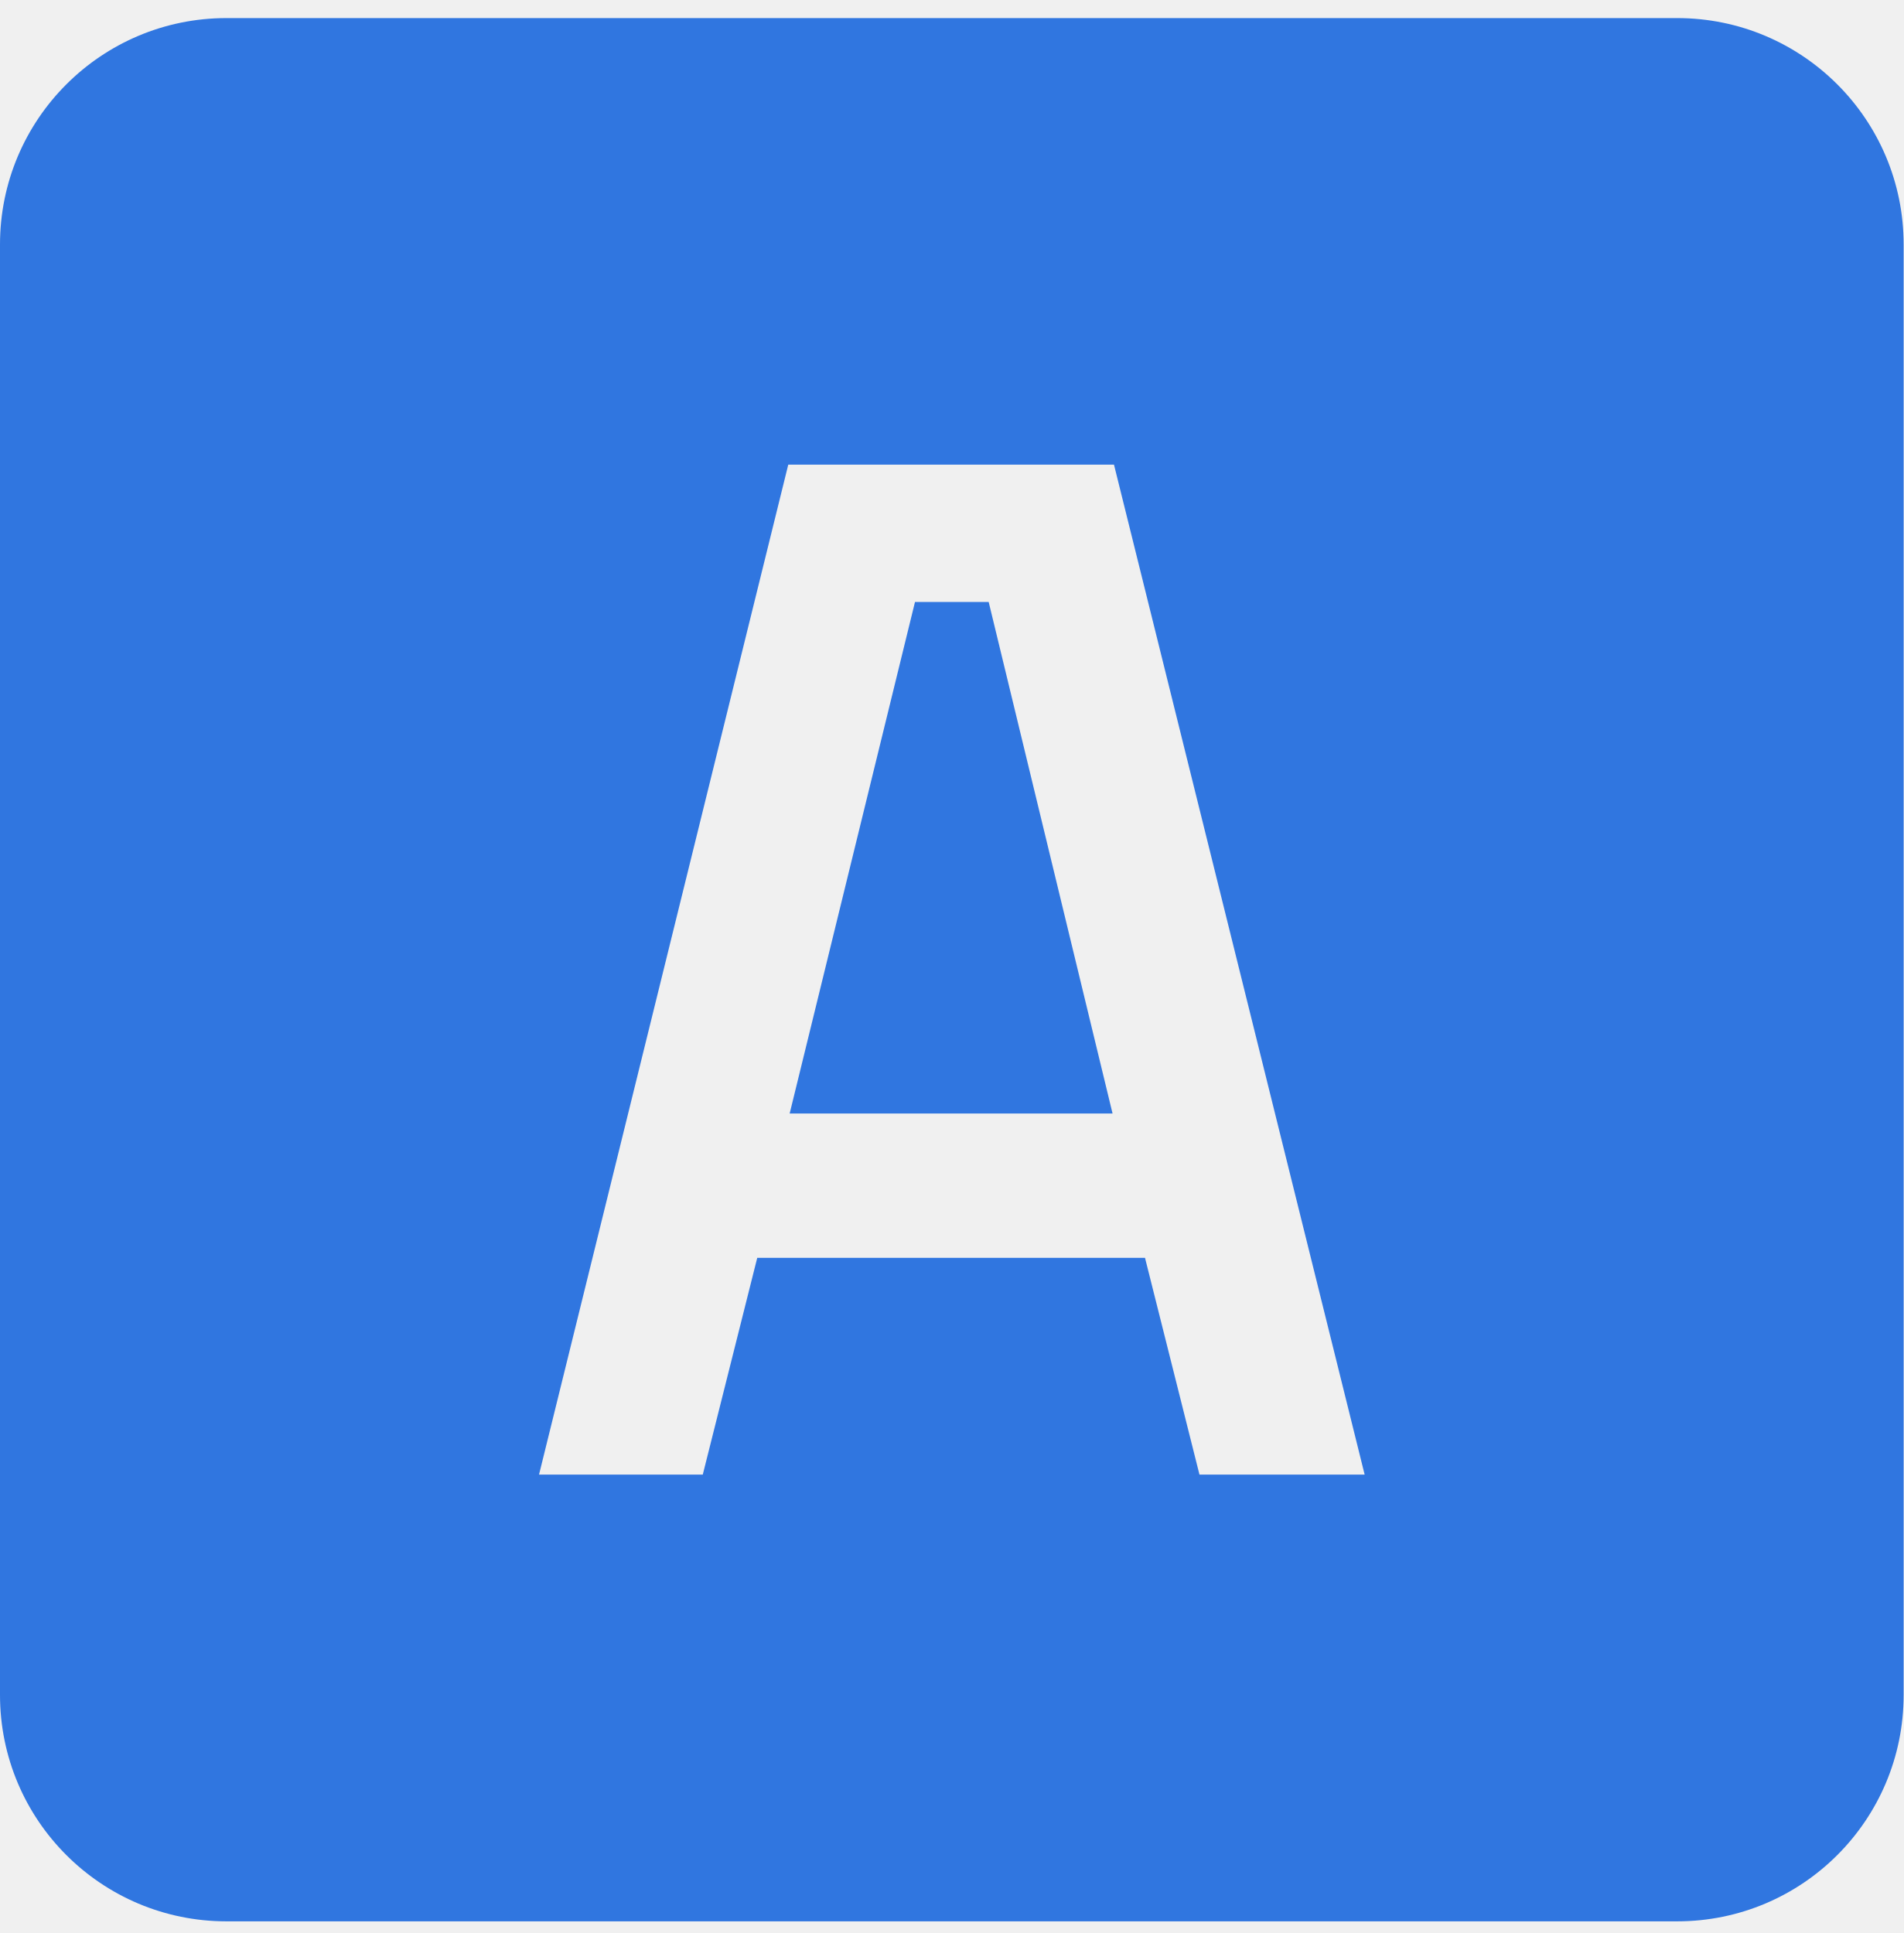
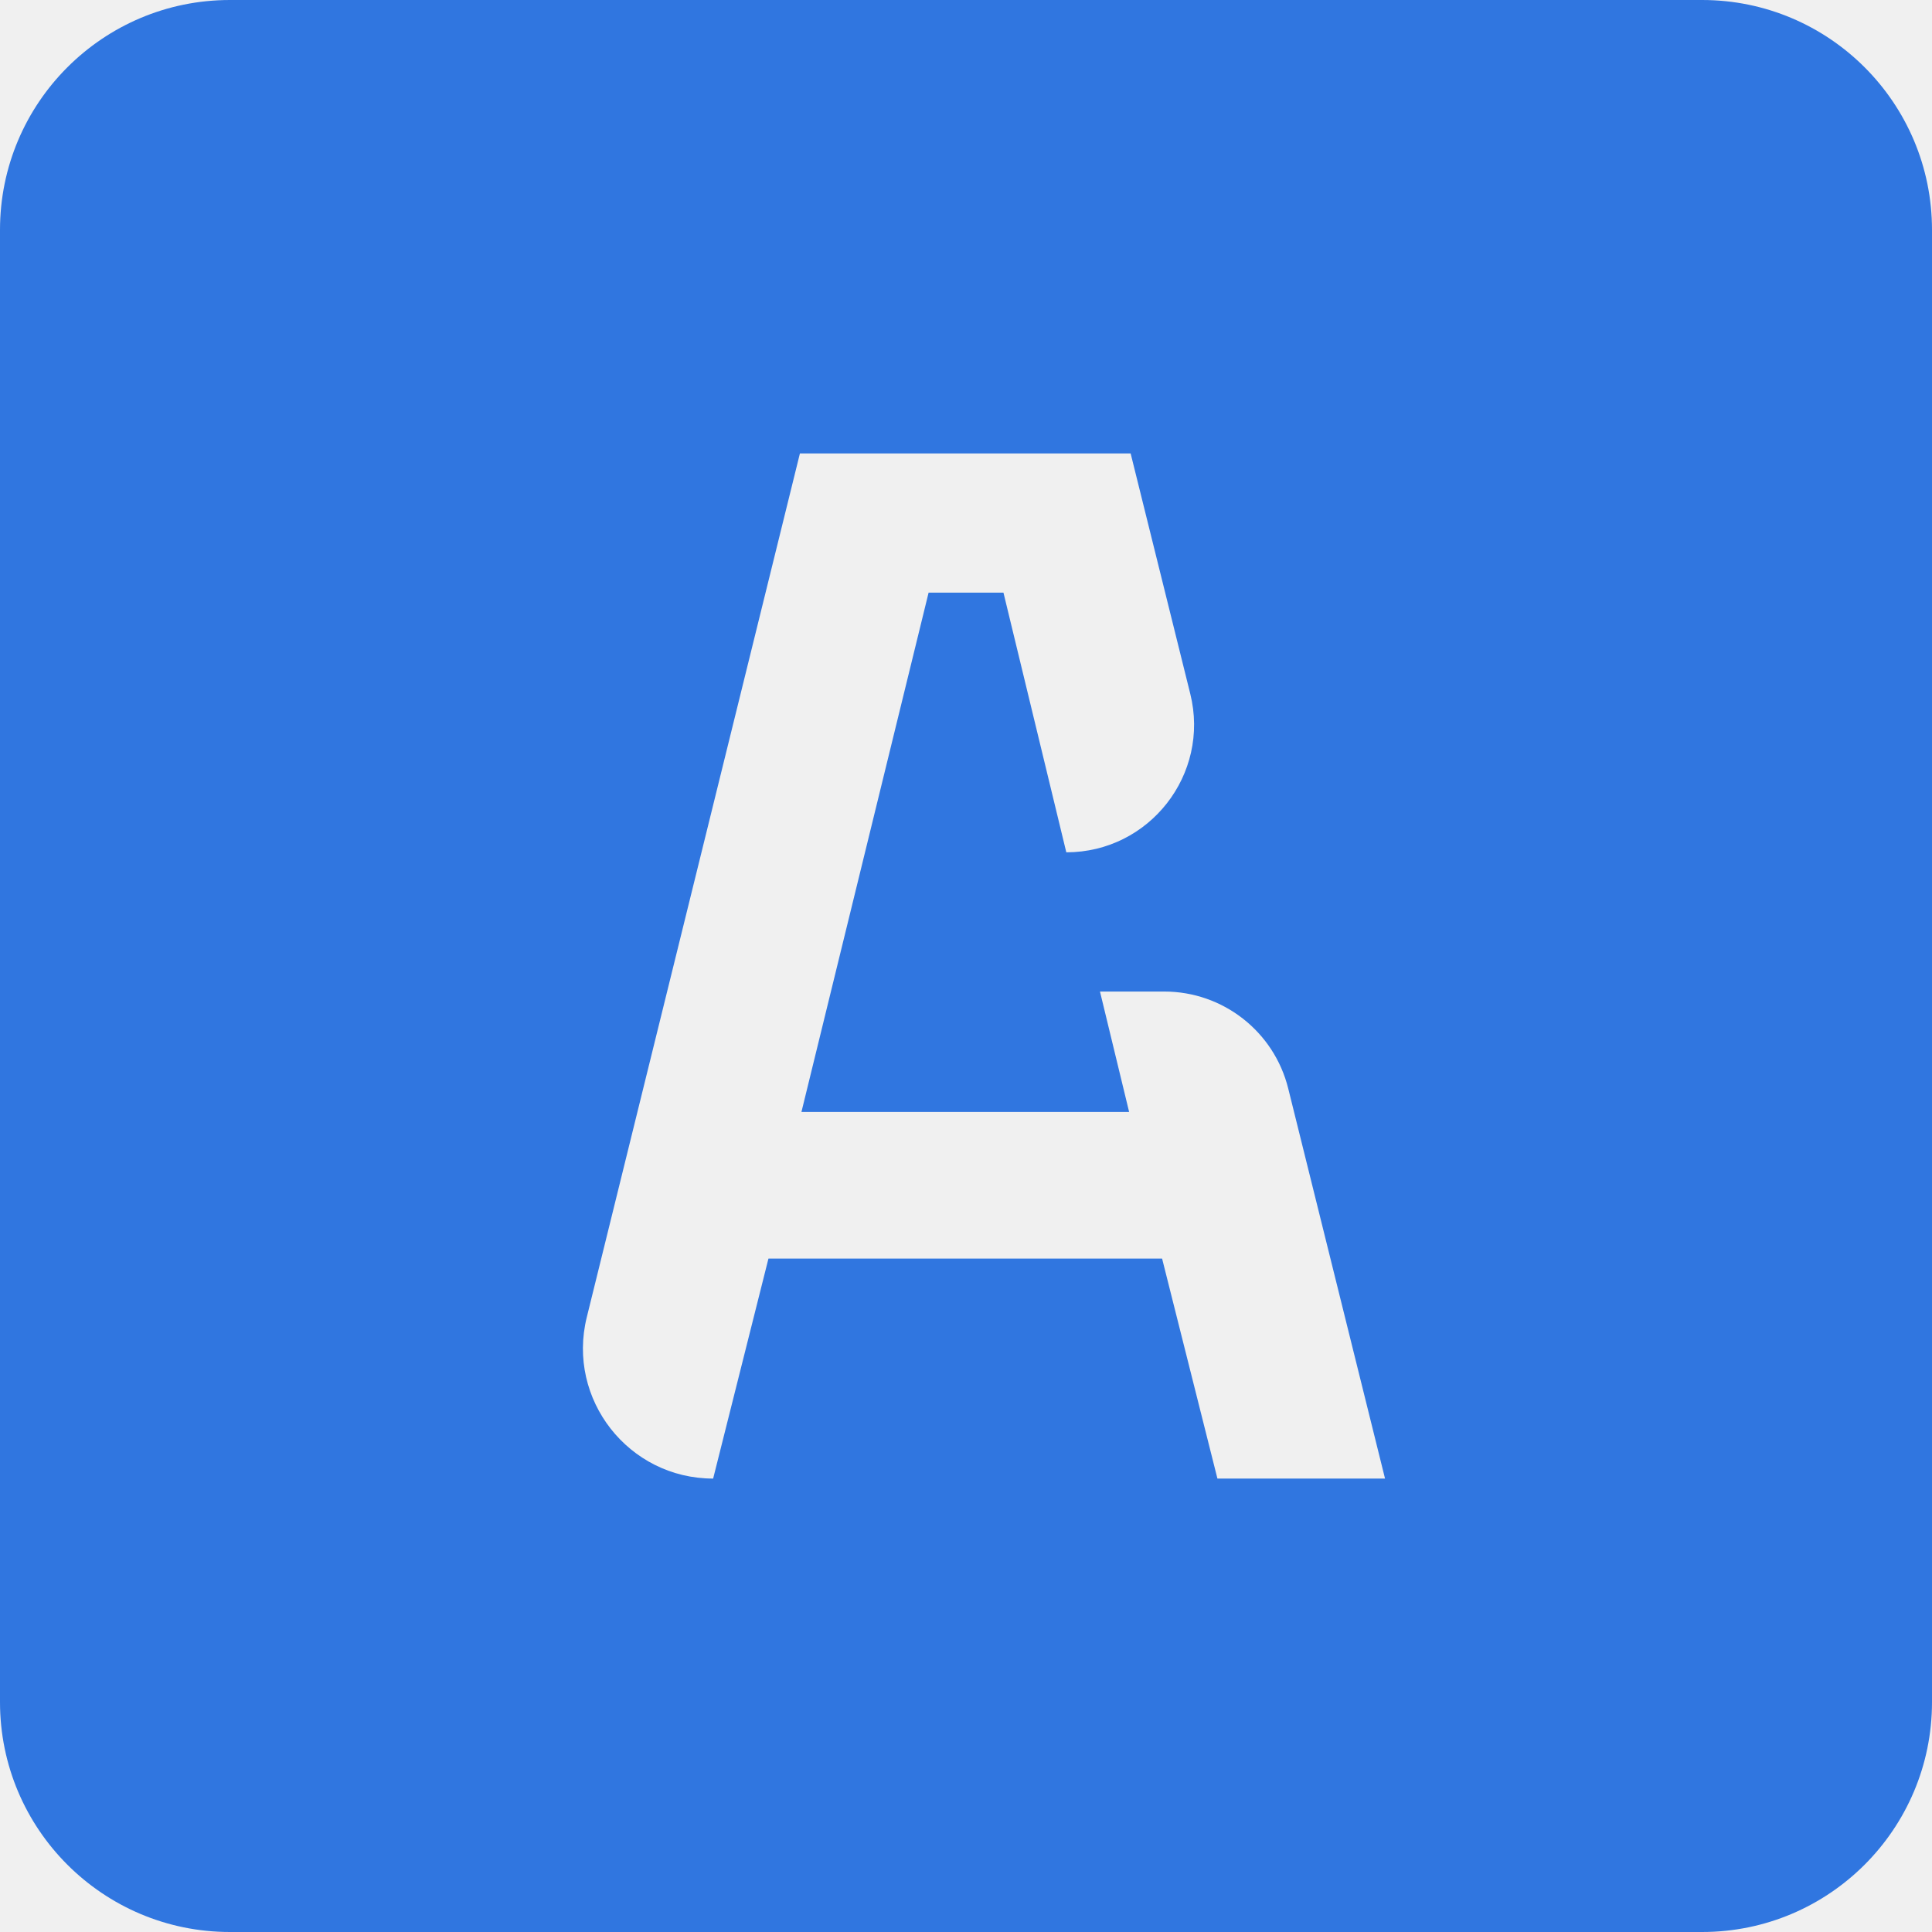
- <svg xmlns="http://www.w3.org/2000/svg" width="64" height="65" viewBox="0 0 64 65" fill="none">
-   <path d="M33.239 20.241L37.404 37.444H26.548L30.762 20.241H33.239Z" fill="#3076E0" />
-   <path d="M0 8.223V56.994C0 61.201 3.407 64.608 7.615 64.608H56.385C60.593 64.608 64 61.201 64 56.994V8.223C64 4.016 60.593 0.608 56.385 0.608H7.615C3.407 0.608 0 4.016 0 8.223ZM40.326 49.586L38.495 42.297H25.458L23.627 49.586H18.122L26.501 15.625H37.452L45.879 49.586H40.326Z" fill="#3076E0" />
+ <svg xmlns="http://www.w3.org/2000/svg" width="172" height="172" viewBox="0 0 172 172" fill="none">
+   <g clip-path="url(#clip0_510_4)">
+     <path d="M151.532 0H20.468C9.164 0 0 9.164 0 20.468V151.532C0 162.836 9.164 172 20.468 172H151.532C162.836 172 172 162.836 172 151.532V20.468C172 9.164 162.836 0 151.532 0ZM108.384 131.633L103.458 112.048H68.413L63.489 131.633C55.964 131.633 50.436 124.574 52.239 117.269L71.214 40.367H100.657L105.966 61.769C107.747 68.942 102.319 75.879 94.93 75.879L89.335 52.761H82.67L77.01 75.879L73.974 88.274L71.35 98.994H100.523L97.928 88.274H103.651C108.876 88.274 113.429 91.835 114.687 96.908L123.305 131.633H108.384Z" fill="#3076E0" />
+   </g>
+   <defs>
+     <clipPath id="clip0_510_4">
+       <rect width="172" height="172" fill="white" />
+     </clipPath>
+   </defs>
</svg>
